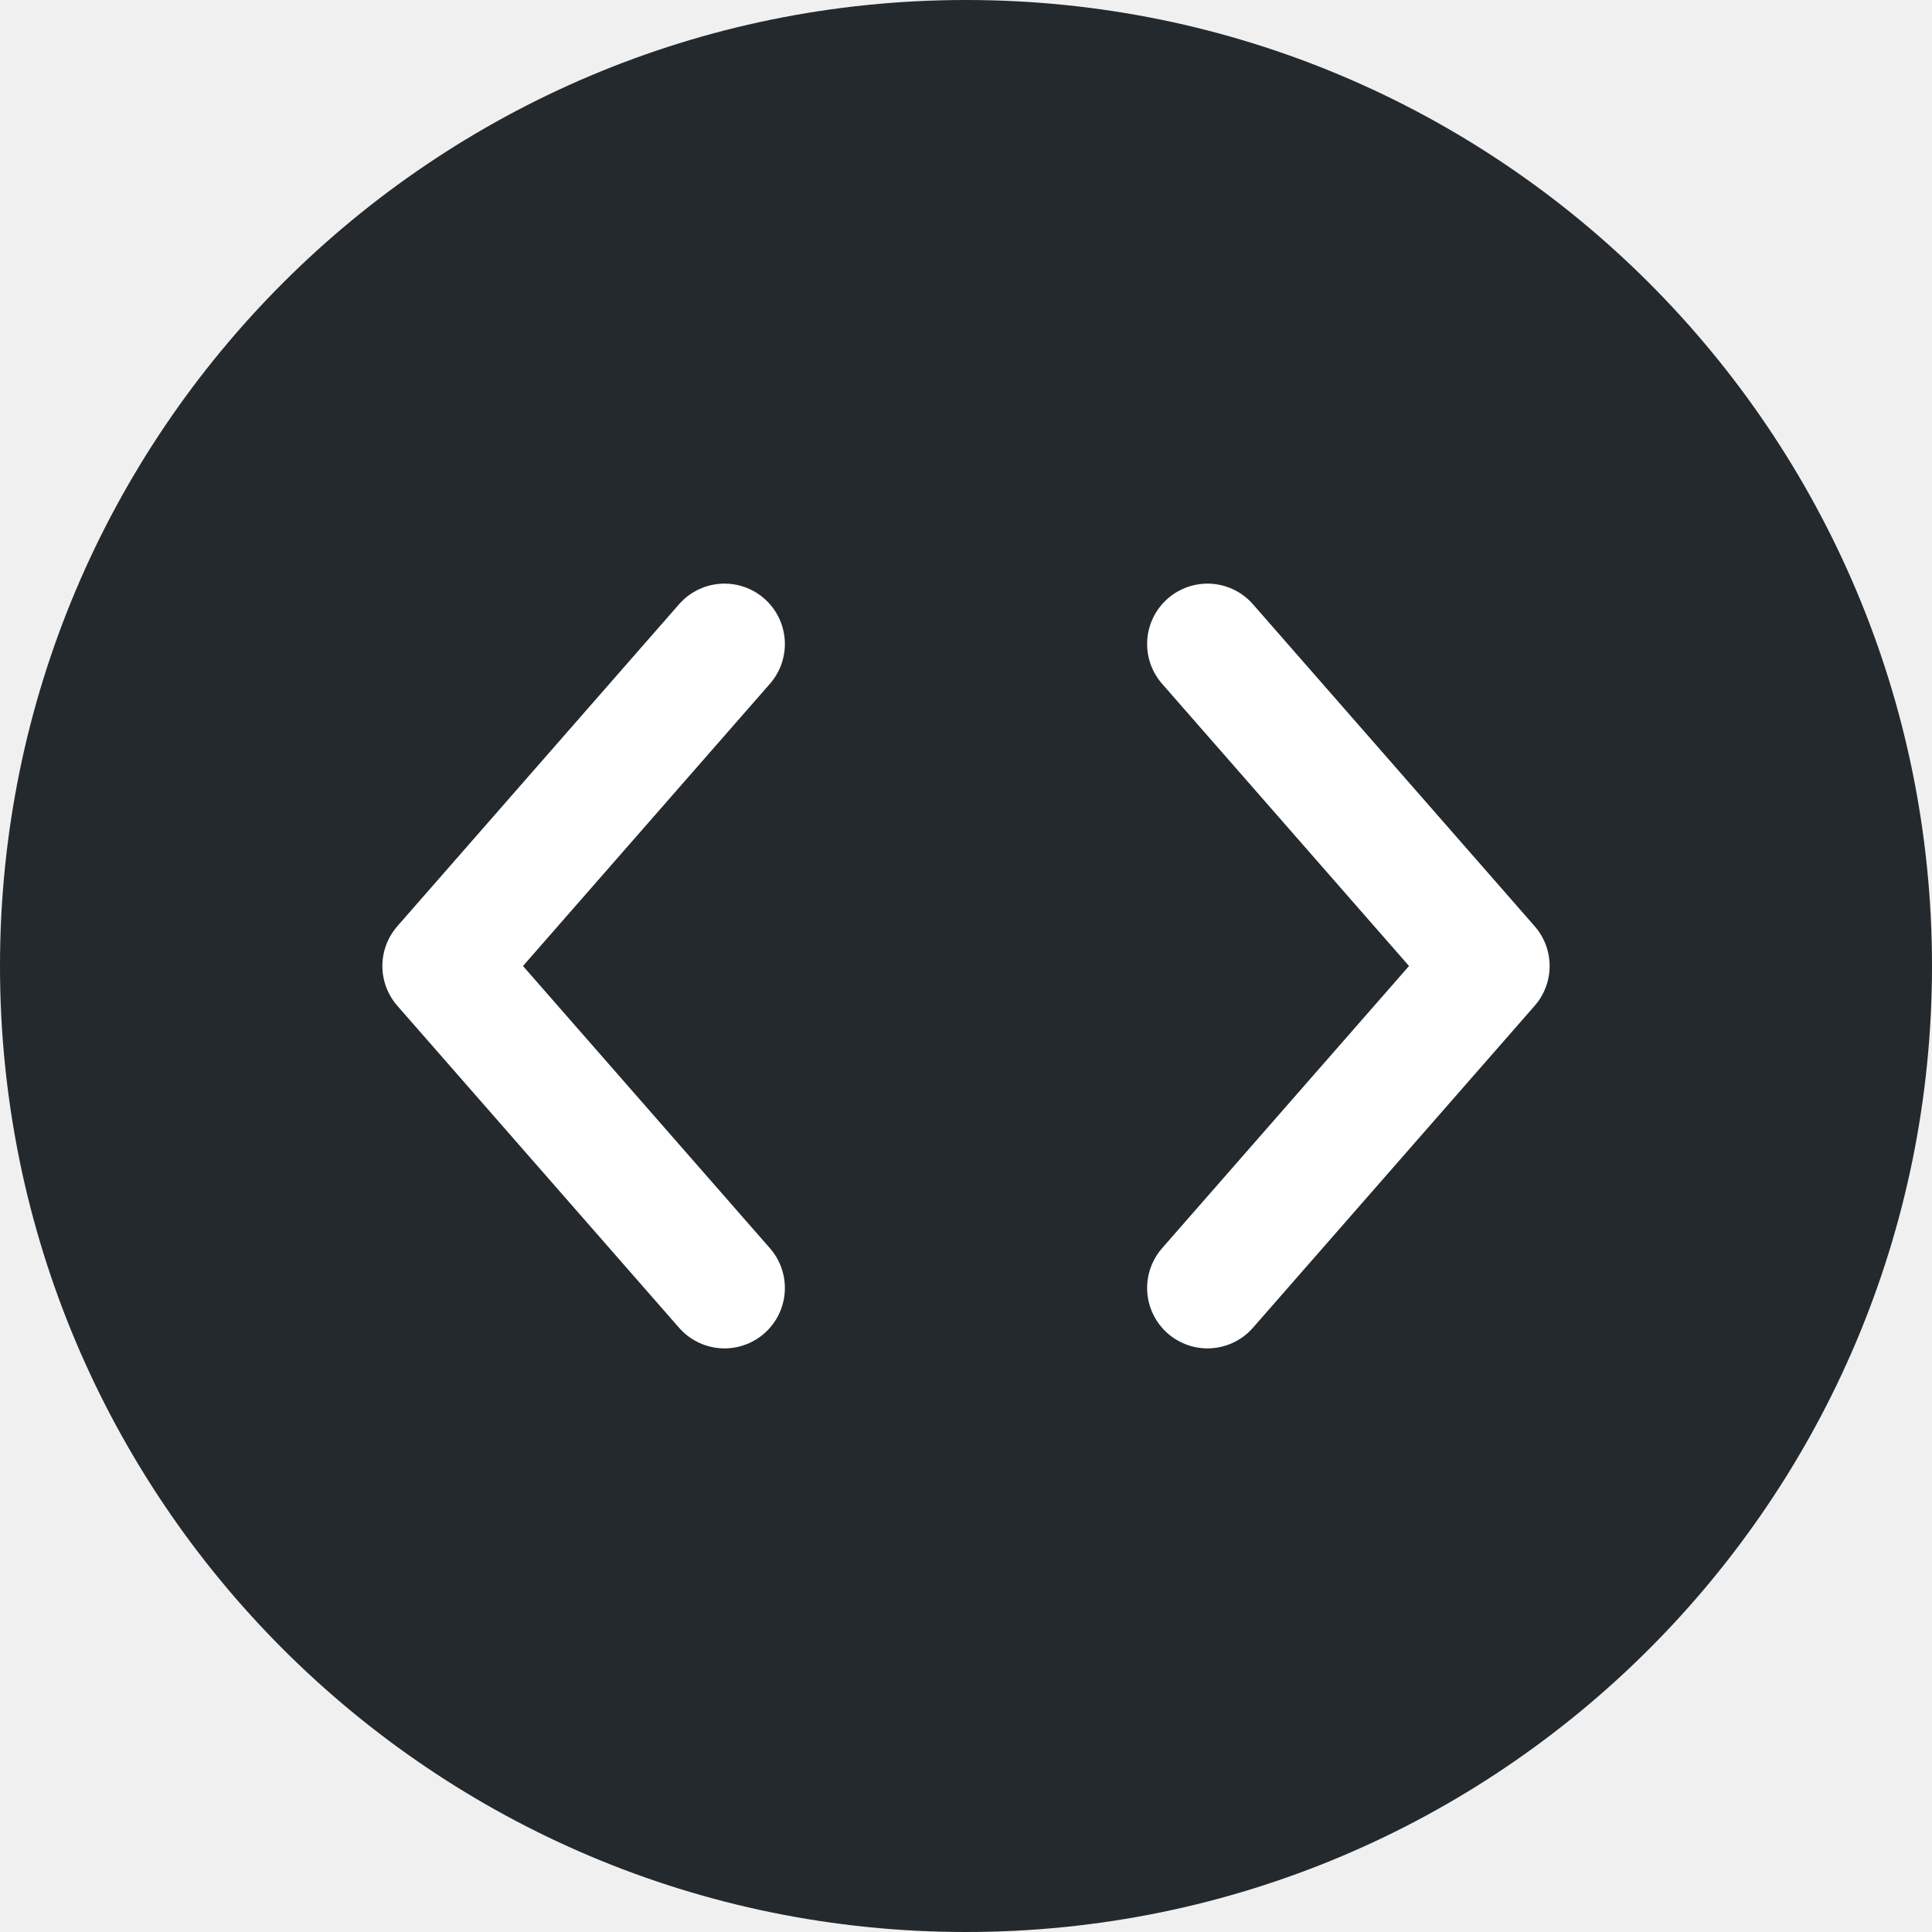
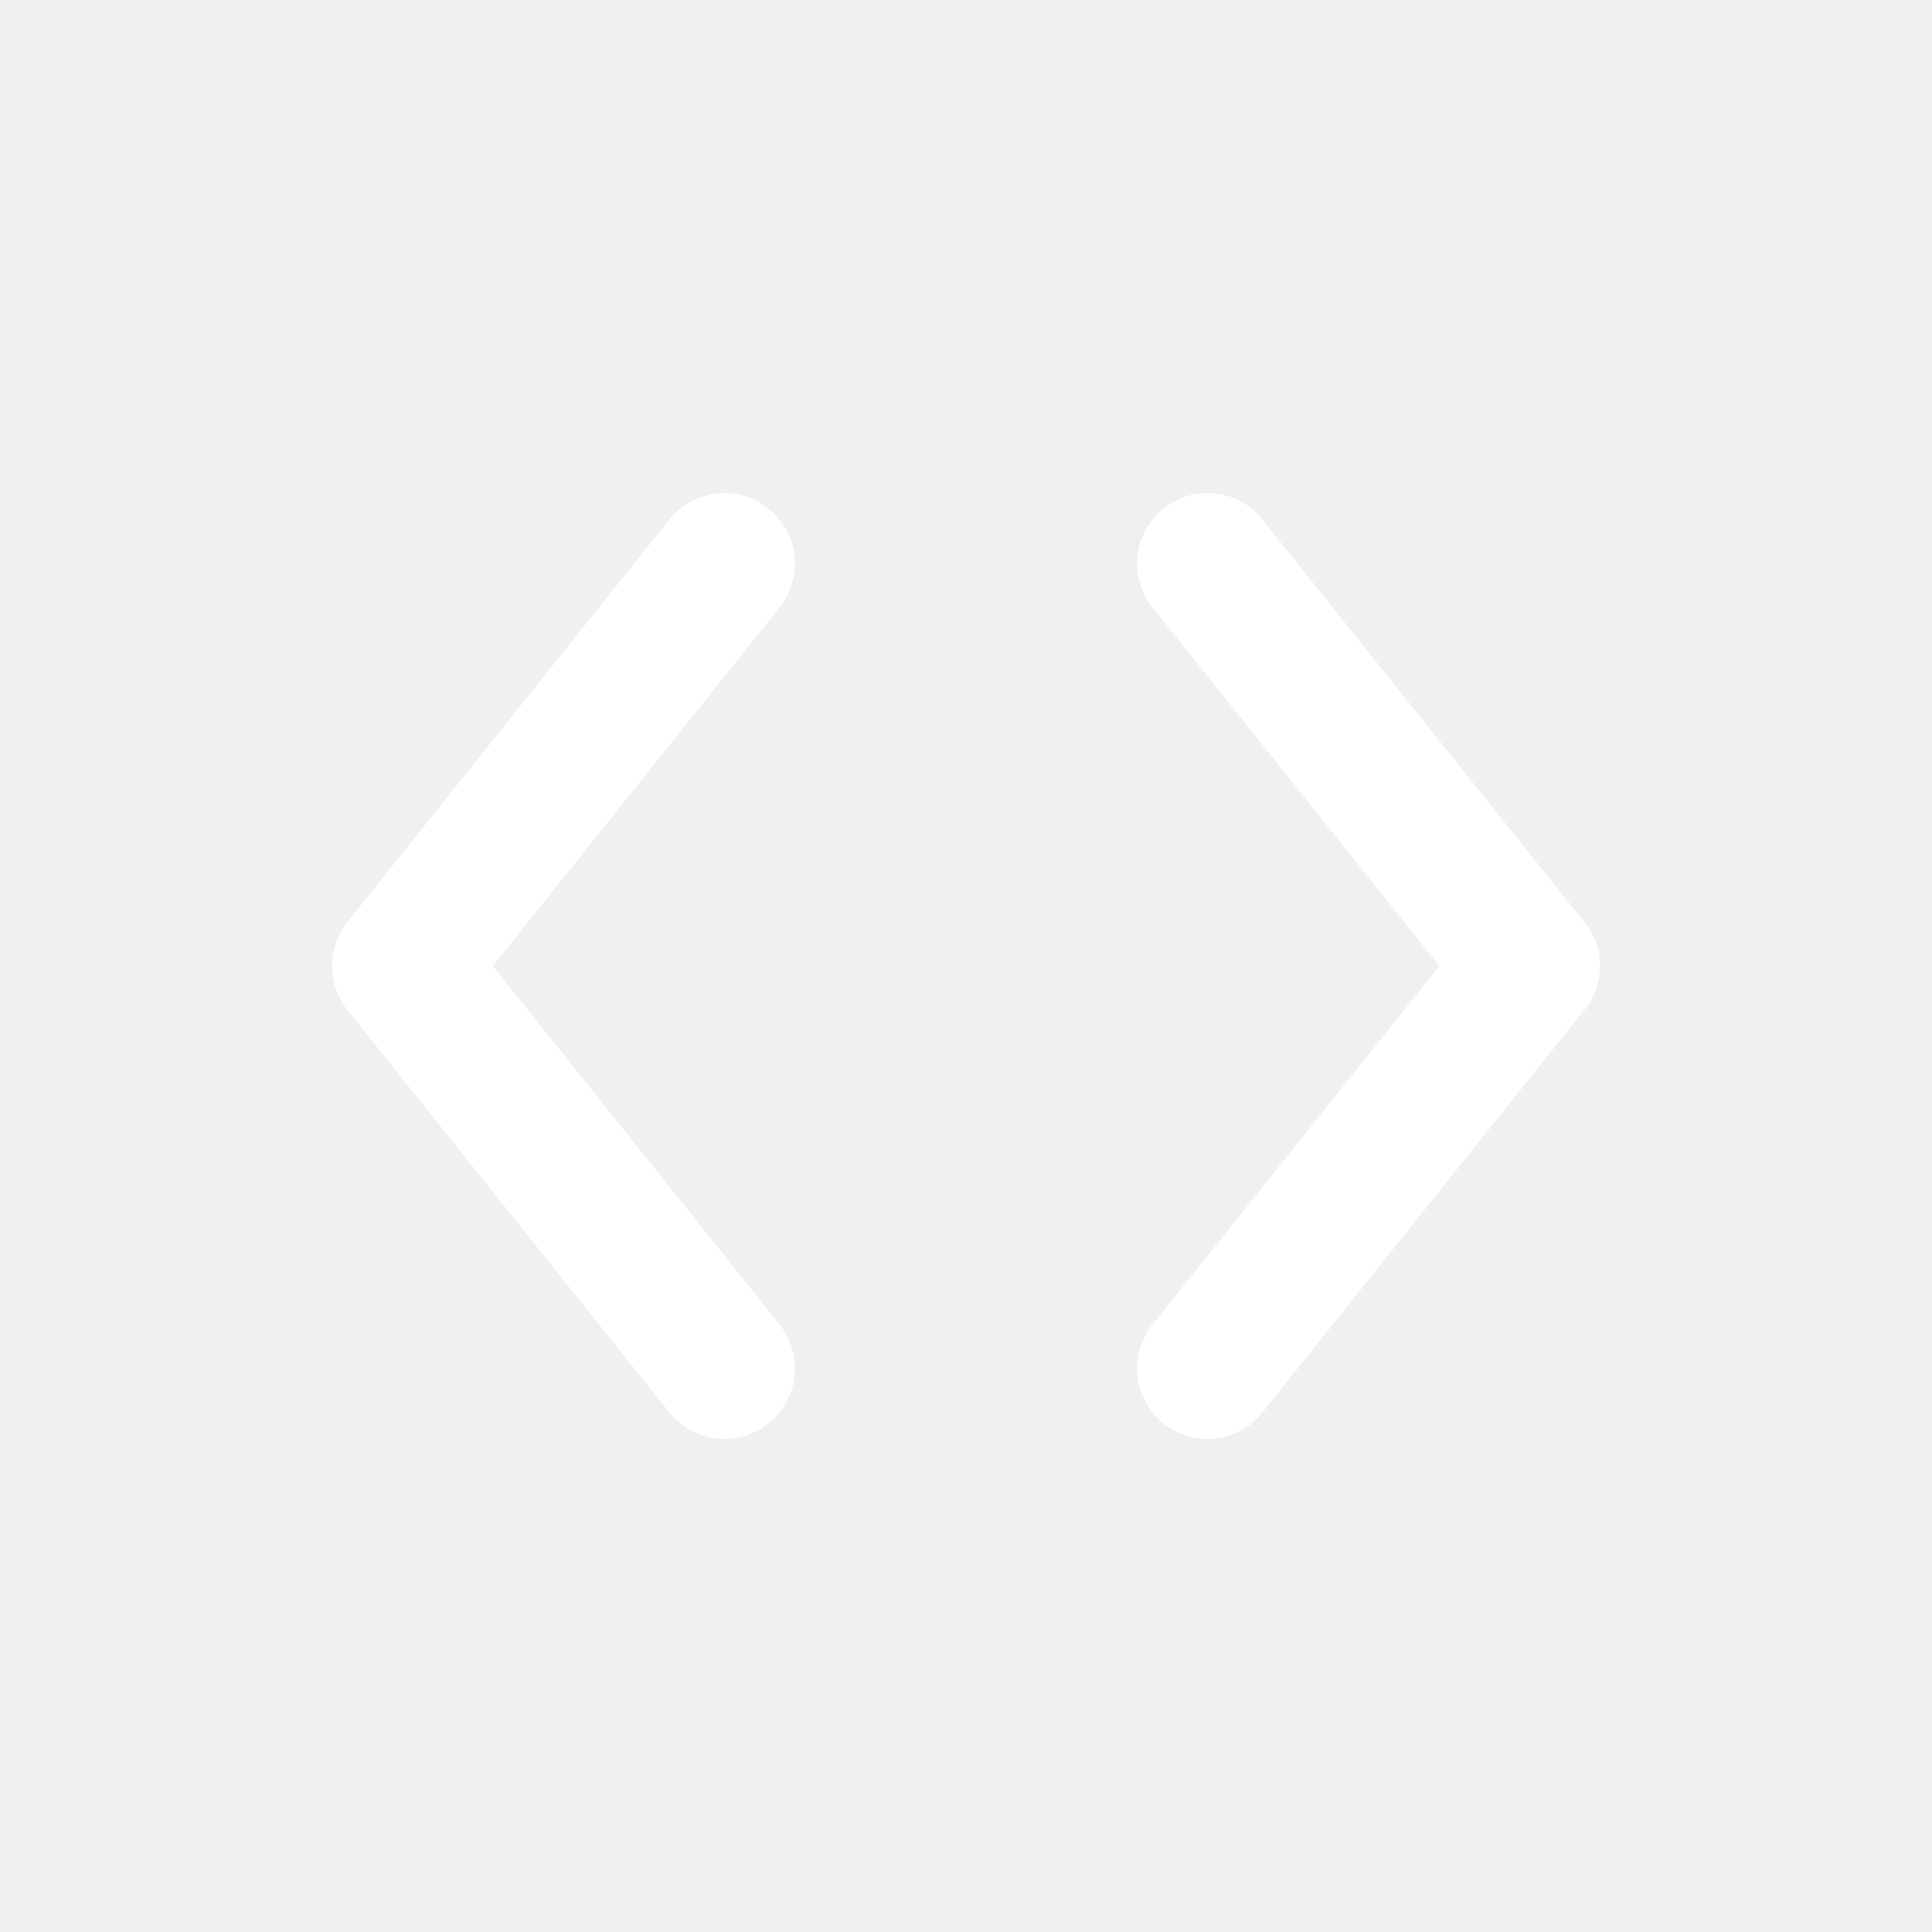
<svg xmlns="http://www.w3.org/2000/svg" viewBox="0 0 48 48">
-   <circle cx="24" cy="24" r="24" fill="#24292e" />
-   <path d="M18 16l-7 8 7 8" fill="none" stroke="#fff" stroke-width="3" stroke-linecap="round" stroke-linejoin="round" />
-   <path d="M30 16l7 8-7 8" fill="none" stroke="#fff" stroke-width="3" stroke-linecap="round" stroke-linejoin="round" />
+   <path d="M18 14l-8 10 8 10" fill="none" stroke="#fff" stroke-width="3.5" stroke-linecap="round" stroke-linejoin="round" />
+   <path d="M30 14l8 10-8 10" fill="none" stroke="#fff" stroke-width="3.5" stroke-linecap="round" stroke-linejoin="round" />
</svg>
